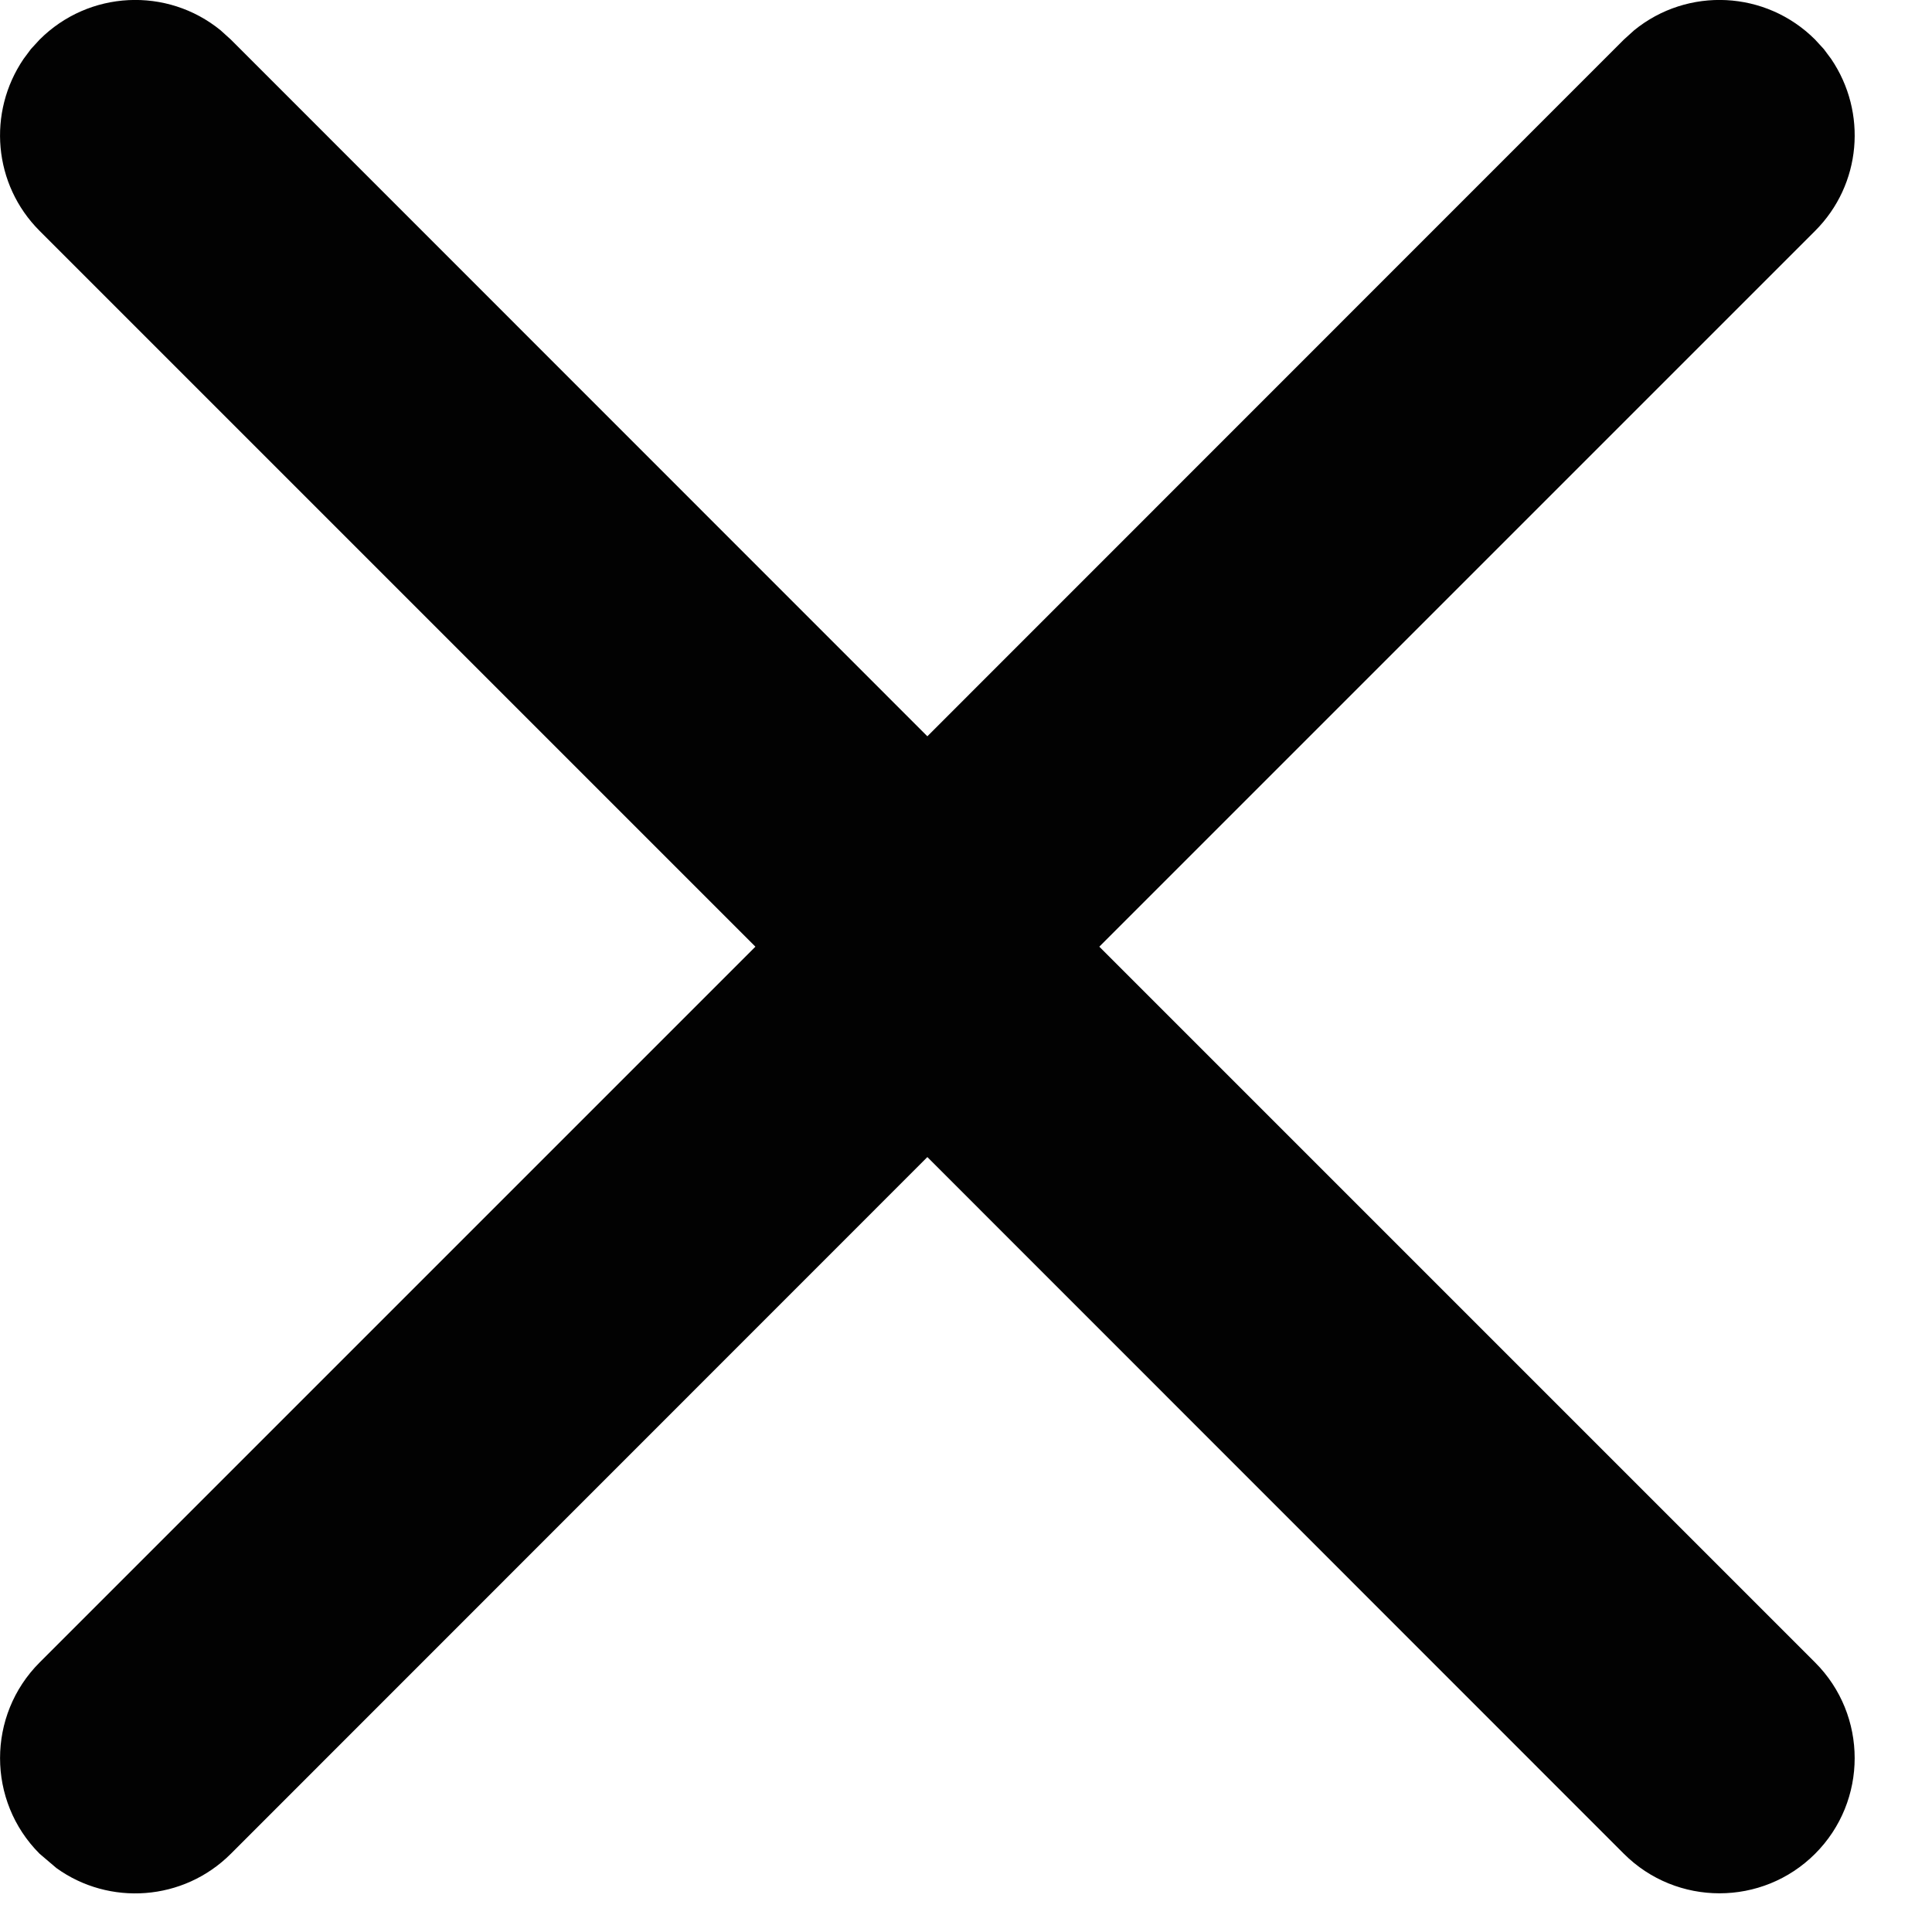
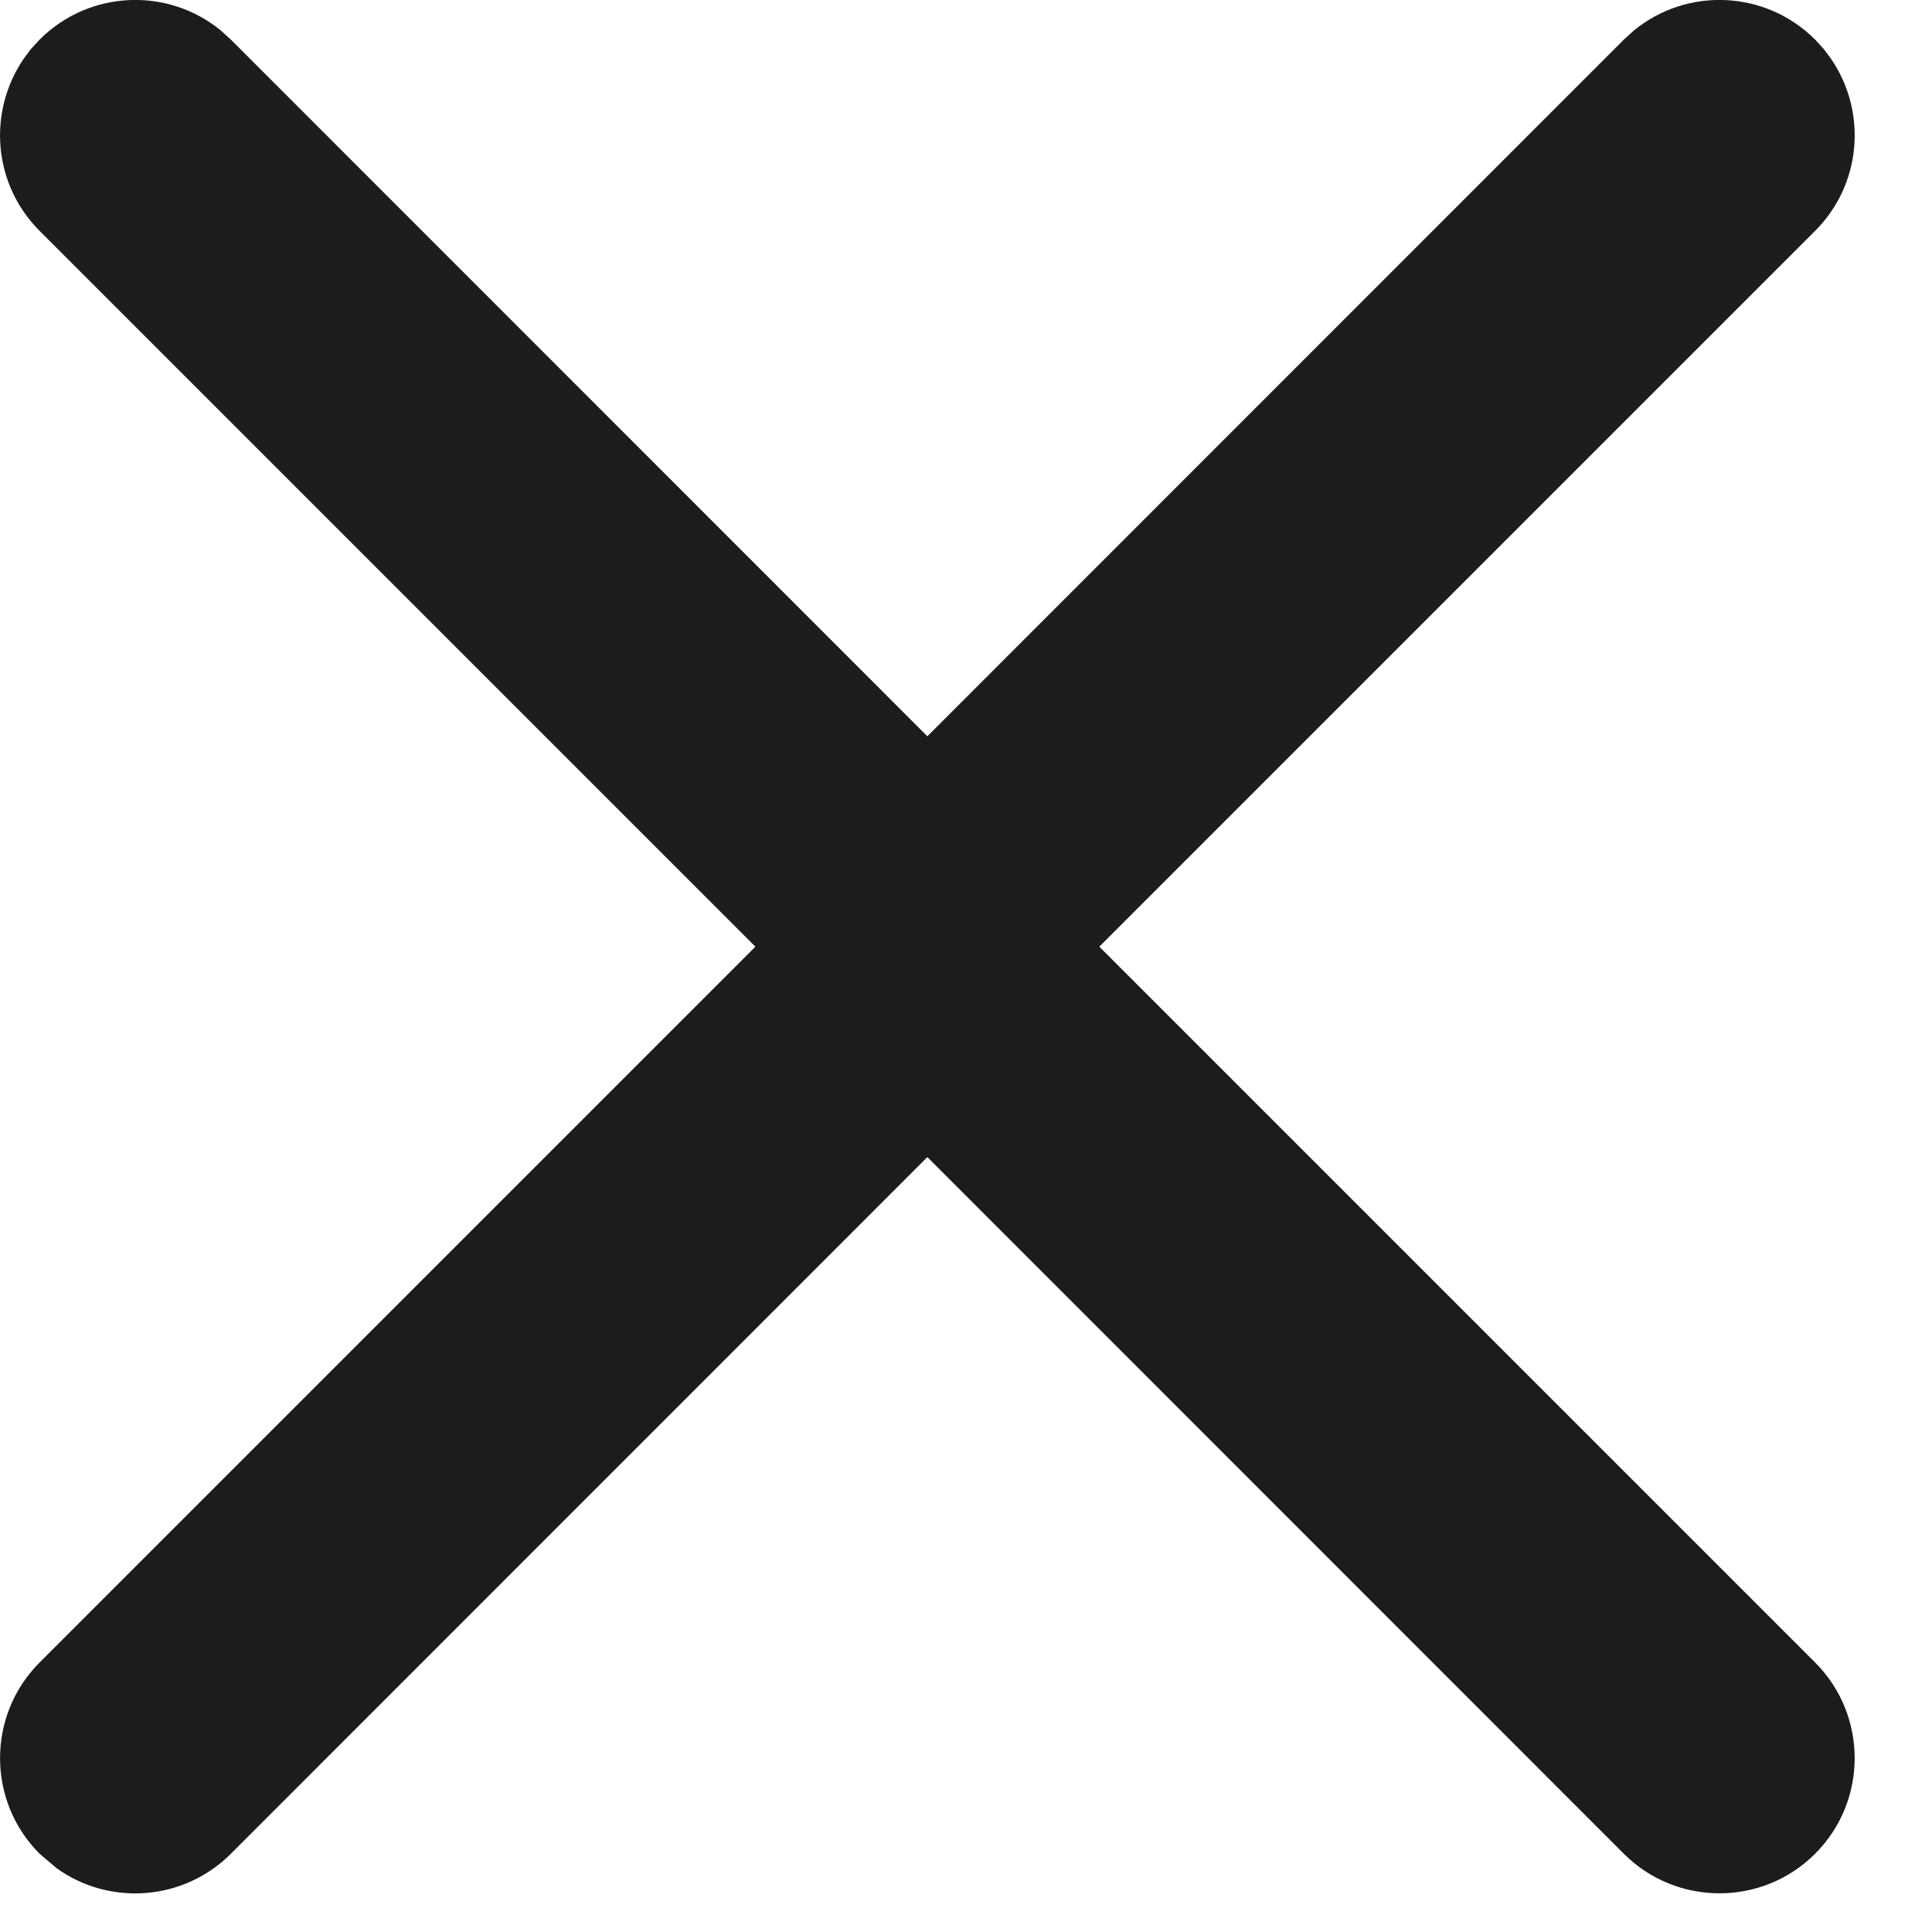
<svg xmlns="http://www.w3.org/2000/svg" width="10px" height="10px" viewBox="0 0 10 10" version="1.1">
  <g id="Icons" stroke="none" stroke-width="1" fill="none" fill-rule="evenodd">
-     <g transform="translate(-418, -93)" fill="#020202" fill-rule="nonzero" id="Close">
+     <g transform="translate(-418, -93)" fill="#1c1c1c" fill-rule="nonzero" id="Close">
      <g transform="translate(313, 78)">
        <g id="close_10" transform="translate(105, 15)">
          <path d="M9.395,0.205 L9.44,0.254 L9.478,0.305 C9.666,0.582 9.635,0.955 9.395,1.195 L5.69,4.9 L9.395,8.605 C9.668,8.878 9.668,9.322 9.395,9.595 C9.122,9.868 8.678,9.868 8.405,9.595 L4.8,5.989 L1.195,9.595 C0.949,9.841 0.565,9.866 0.292,9.669 L0.205,9.595 C-0.068,9.322 -0.068,8.878 0.205,8.605 L0.205,8.605 L3.91,4.9 L0.205,1.195 C-0.035,0.955 -0.066,0.582 0.122,0.305 L0.122,0.305 L0.16,0.254 L0.205,0.205 C0.46,-0.05 0.865,-0.069 1.142,0.157 L1.142,0.157 L1.195,0.205 L4.8,3.811 L8.405,0.205 L8.458,0.157 C8.735,-0.069 9.14,-0.05 9.395,0.205 Z" id="Combined-Shape" />
        </g>
      </g>
    </g>
  </g>
</svg>
